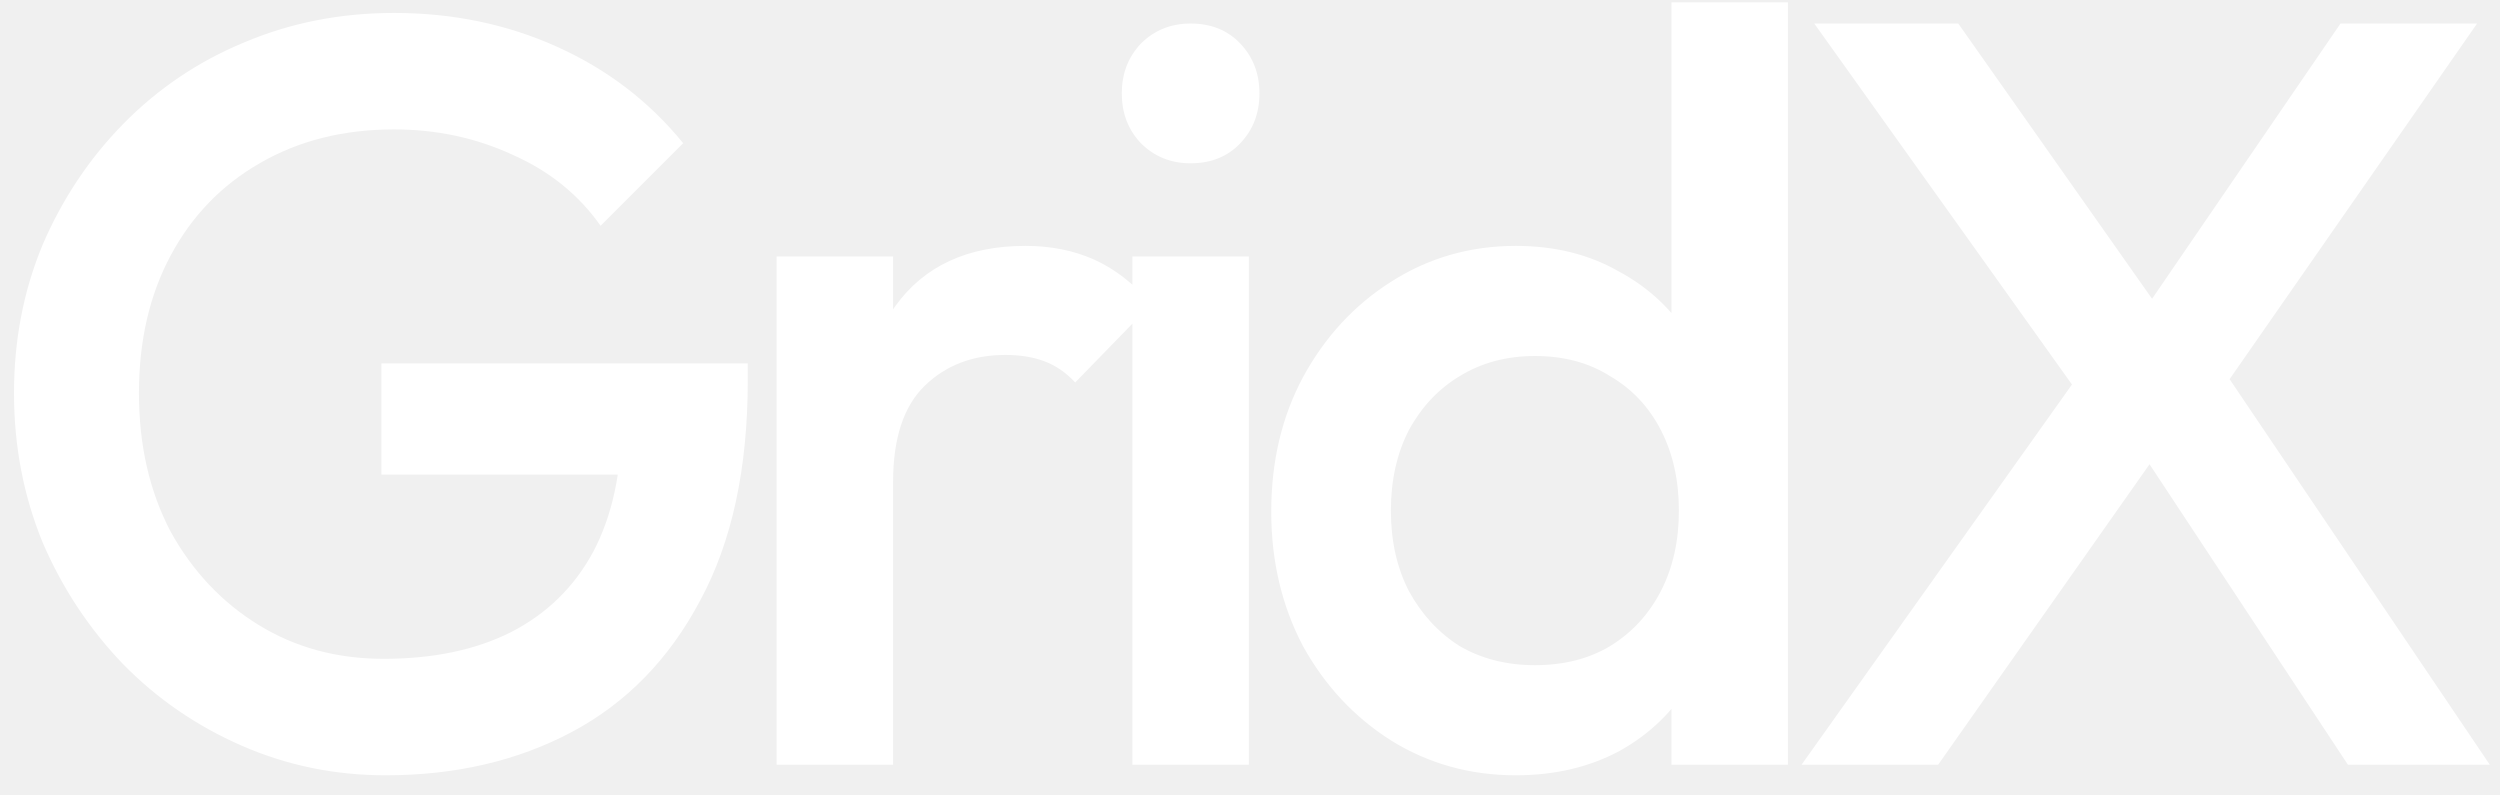
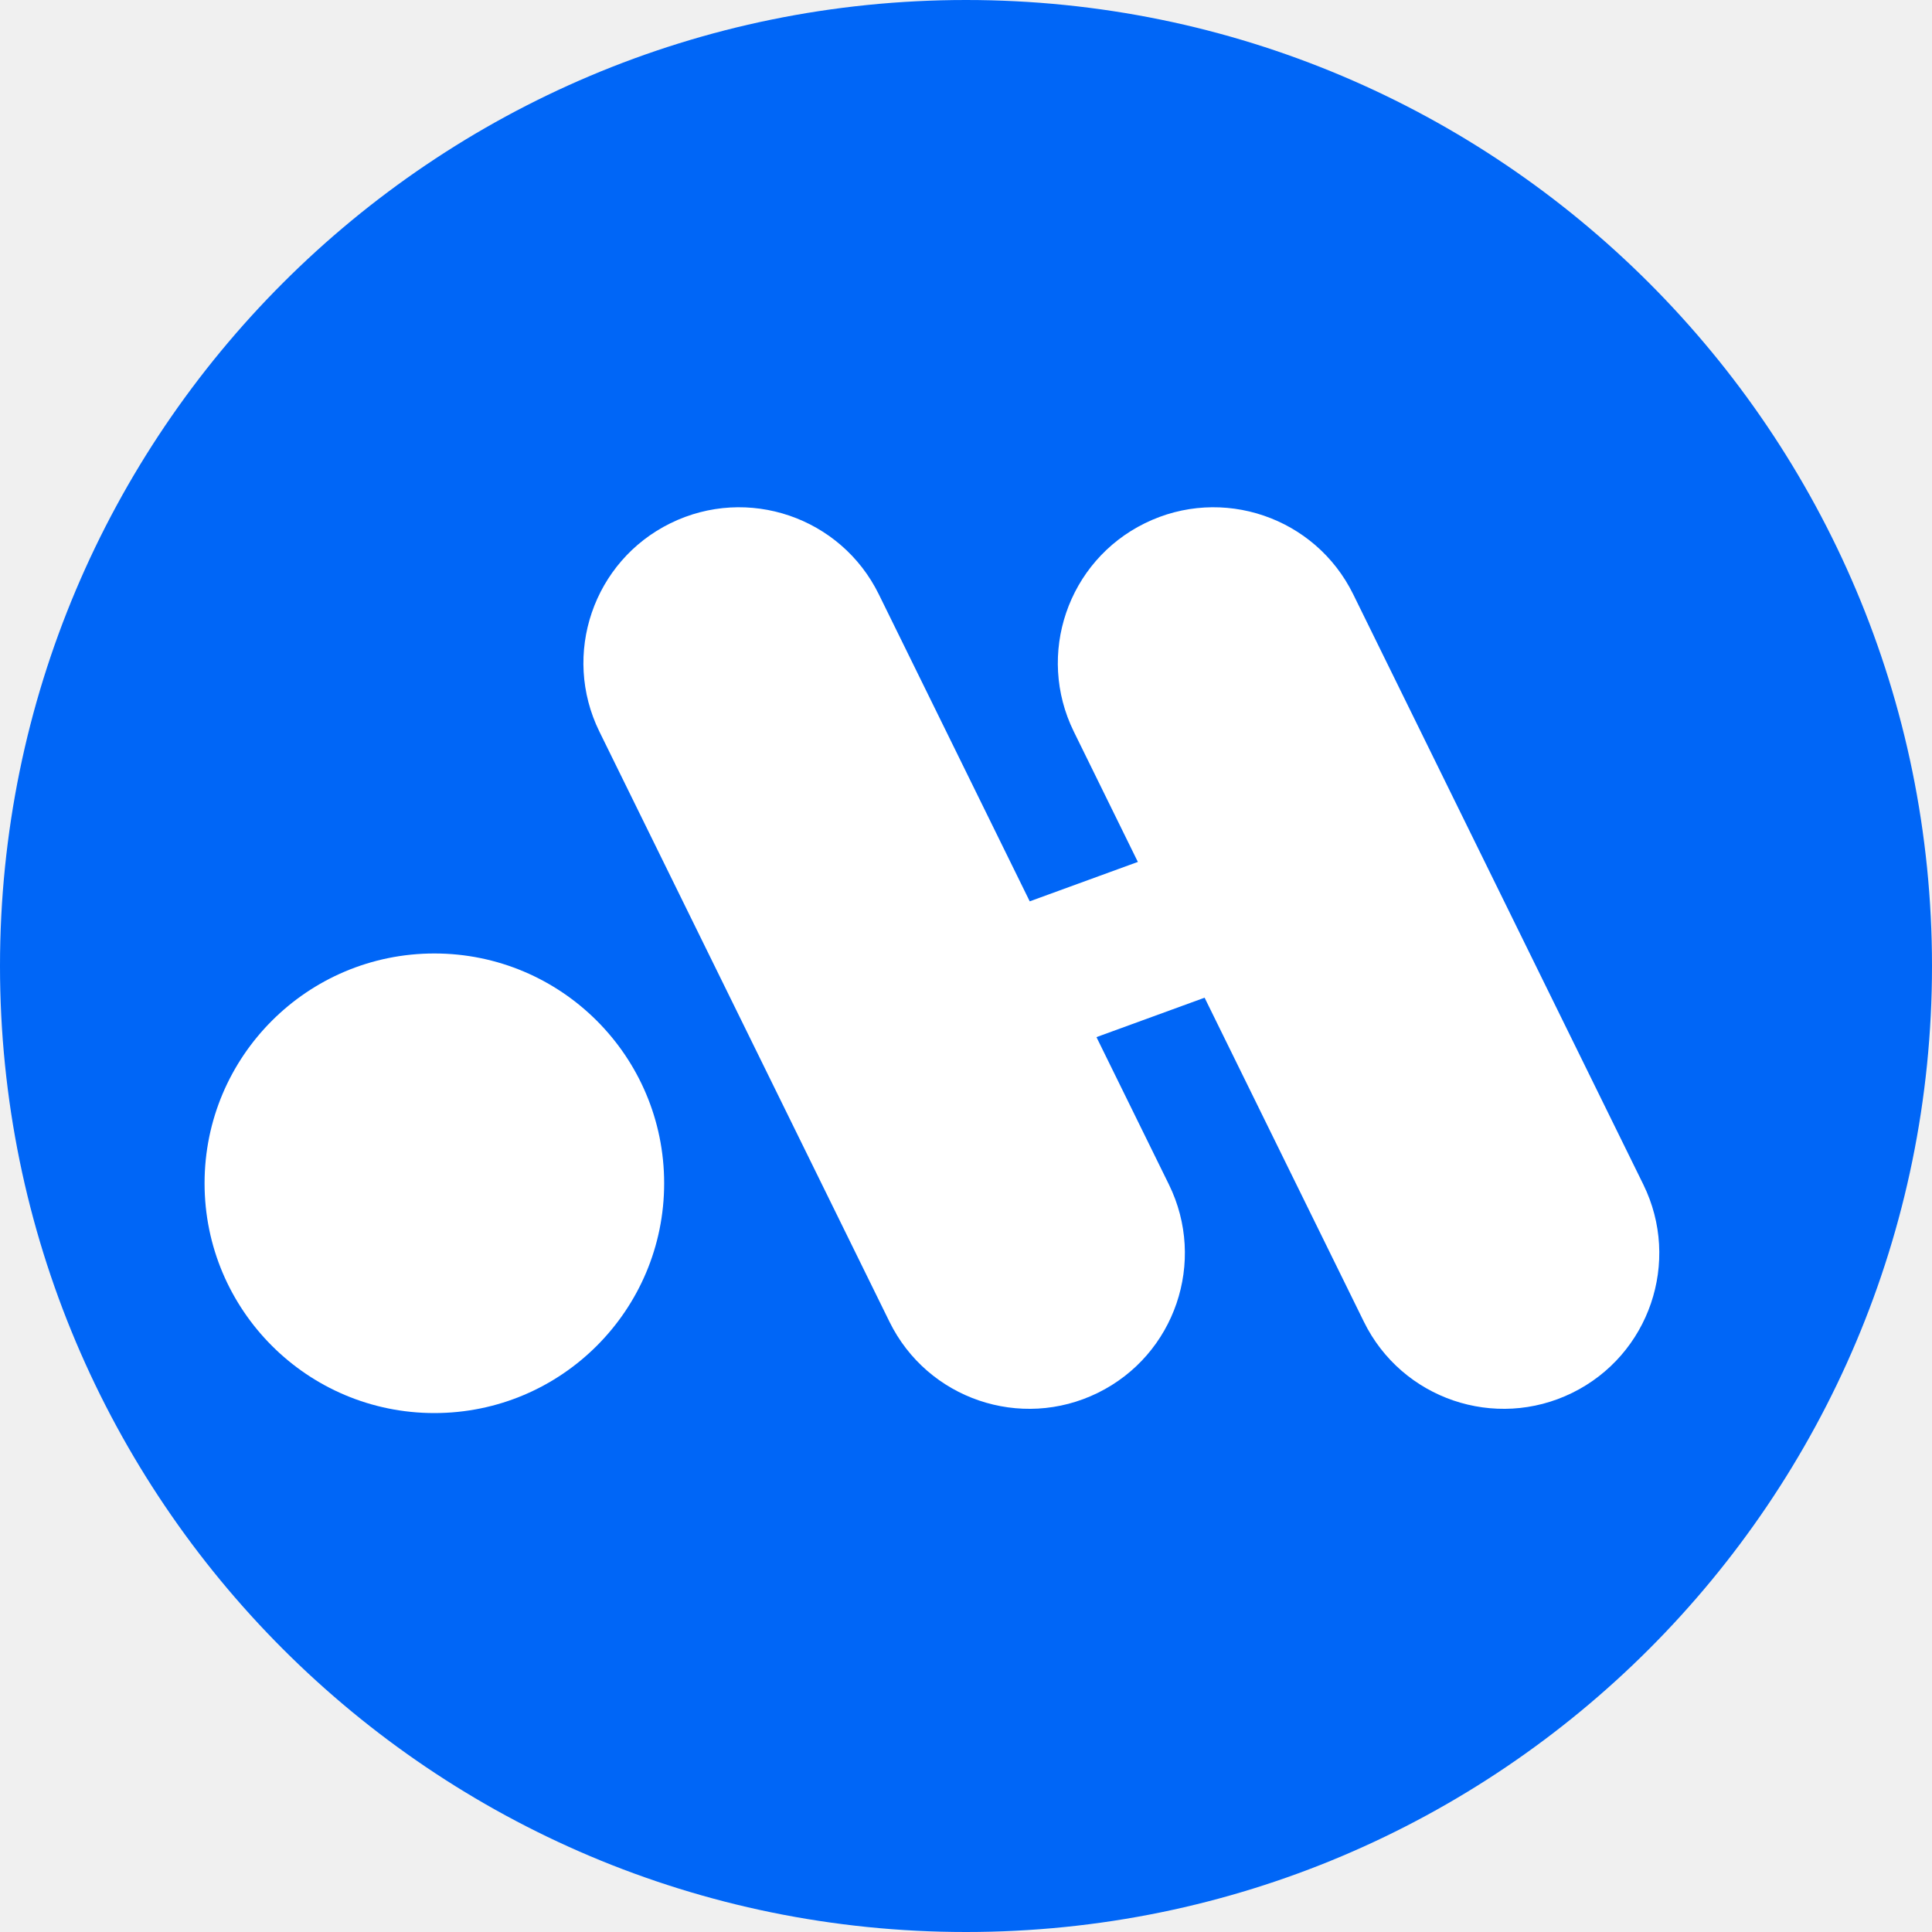
- <svg xmlns="http://www.w3.org/2000/svg" width="85" height="27" viewBox="0 0 85 27" fill="none">
-   <path d="M13.112 26.36C11.384 26.36 9.752 26.024 8.216 25.352C6.68 24.68 5.336 23.756 4.184 22.58C3.032 21.38 2.12 20 1.448 18.44C0.8 16.856 0.476 15.164 0.476 13.364C0.476 11.564 0.8 9.884 1.448 8.324C2.12 6.764 3.032 5.396 4.184 4.22C5.36 3.02 6.728 2.096 8.288 1.448C9.872 0.776 11.576 0.44 13.4 0.44C15.392 0.44 17.24 0.824 18.944 1.592C20.648 2.36 22.076 3.452 23.228 4.868L20.42 7.676C19.676 6.62 18.68 5.816 17.432 5.264C16.184 4.688 14.84 4.4 13.4 4.4C11.672 4.4 10.148 4.784 8.828 5.552C7.532 6.296 6.524 7.34 5.804 8.684C5.084 10.028 4.724 11.588 4.724 13.364C4.724 15.14 5.084 16.712 5.804 18.08C6.548 19.424 7.544 20.48 8.792 21.248C10.04 22.016 11.456 22.4 13.04 22.4C14.72 22.4 16.16 22.1 17.36 21.5C18.584 20.876 19.52 19.964 20.168 18.764C20.816 17.54 21.14 16.04 21.14 14.264L23.732 16.136H12.968V12.356H25.424V12.932C25.424 15.932 24.884 18.428 23.804 20.42C22.748 22.412 21.296 23.9 19.448 24.884C17.6 25.868 15.488 26.36 13.112 26.36ZM26.405 26V8.72H30.365V26H26.405ZM30.365 16.388L28.997 15.704C28.997 13.52 29.477 11.756 30.437 10.412C31.421 9.044 32.897 8.36 34.865 8.36C35.729 8.36 36.509 8.516 37.205 8.828C37.901 9.14 38.549 9.644 39.149 10.34L36.557 13.004C36.245 12.668 35.897 12.428 35.513 12.284C35.129 12.14 34.685 12.068 34.181 12.068C33.077 12.068 32.165 12.416 31.445 13.112C30.725 13.808 30.365 14.9 30.365 16.388ZM38.501 26V8.72H42.461V26H38.501ZM40.481 5.552C39.809 5.552 39.245 5.324 38.789 4.868C38.357 4.412 38.141 3.848 38.141 3.176C38.141 2.504 38.357 1.94 38.789 1.484C39.245 1.028 39.809 0.8 40.481 0.8C41.177 0.8 41.741 1.028 42.173 1.484C42.605 1.94 42.821 2.504 42.821 3.176C42.821 3.848 42.605 4.412 42.173 4.868C41.741 5.324 41.177 5.552 40.481 5.552ZM51.538 26.36C49.978 26.36 48.562 25.964 47.29 25.172C46.042 24.38 45.046 23.312 44.302 21.968C43.582 20.6 43.222 19.076 43.222 17.396C43.222 15.692 43.582 14.168 44.302 12.824C45.046 11.456 46.042 10.376 47.29 9.584C48.562 8.768 49.978 8.36 51.538 8.36C52.858 8.36 54.022 8.648 55.03 9.224C56.062 9.776 56.878 10.544 57.478 11.528C58.078 12.512 58.378 13.628 58.378 14.876V19.844C58.378 21.092 58.078 22.208 57.478 23.192C56.902 24.176 56.098 24.956 55.066 25.532C54.034 26.084 52.858 26.36 51.538 26.36ZM52.186 22.616C53.17 22.616 54.022 22.4 54.742 21.968C55.486 21.512 56.062 20.888 56.47 20.096C56.878 19.304 57.082 18.392 57.082 17.36C57.082 16.328 56.878 15.416 56.47 14.624C56.062 13.832 55.486 13.22 54.742 12.788C54.022 12.332 53.17 12.104 52.186 12.104C51.226 12.104 50.374 12.332 49.63 12.788C48.91 13.22 48.334 13.832 47.902 14.624C47.494 15.416 47.29 16.328 47.29 17.36C47.29 18.392 47.494 19.304 47.902 20.096C48.334 20.888 48.91 21.512 49.63 21.968C50.374 22.4 51.226 22.616 52.186 22.616ZM60.79 26H56.83V21.356L57.514 17.144L56.83 12.968V0.08H60.79V26ZM79.829 26L72.413 14.768H71.657L61.685 0.8H66.581L74.033 11.384H74.789L84.653 26H79.829ZM61.253 26L70.829 12.536L73.673 14.948L65.897 26H61.253ZM75.077 13.94L72.233 11.528L79.577 0.8H84.221L75.077 13.94Z" fill="white" />
+ <svg xmlns="http://www.w3.org/2000/svg" width="85" height="85" viewBox="0 0 85 85" fill="none">
+   <circle cx="42.5" cy="42.5" r="42.5" fill="#0066F7" />
+   <ellipse cx="19.11" cy="52.059" rx="10.11" ry="10.11" fill="white" />
+   <rect width="13.697" height="42.63" rx="6.849" transform="matrix(-0.897447 0.441122 0.441122 0.897447 56.5148 20)" fill="white" />
+   <rect width="6.618" height="24.713" rx="3.309" transform="matrix(0.342547 0.939501 0.939501 -0.342547 36.3375 42.9246)" fill="white" />
+   <rect width="13.697" height="42.63" rx="6.849" transform="matrix(-0.897447 0.441122 0.441122 0.897447 35.6425 20)" fill="white" />
</svg>
